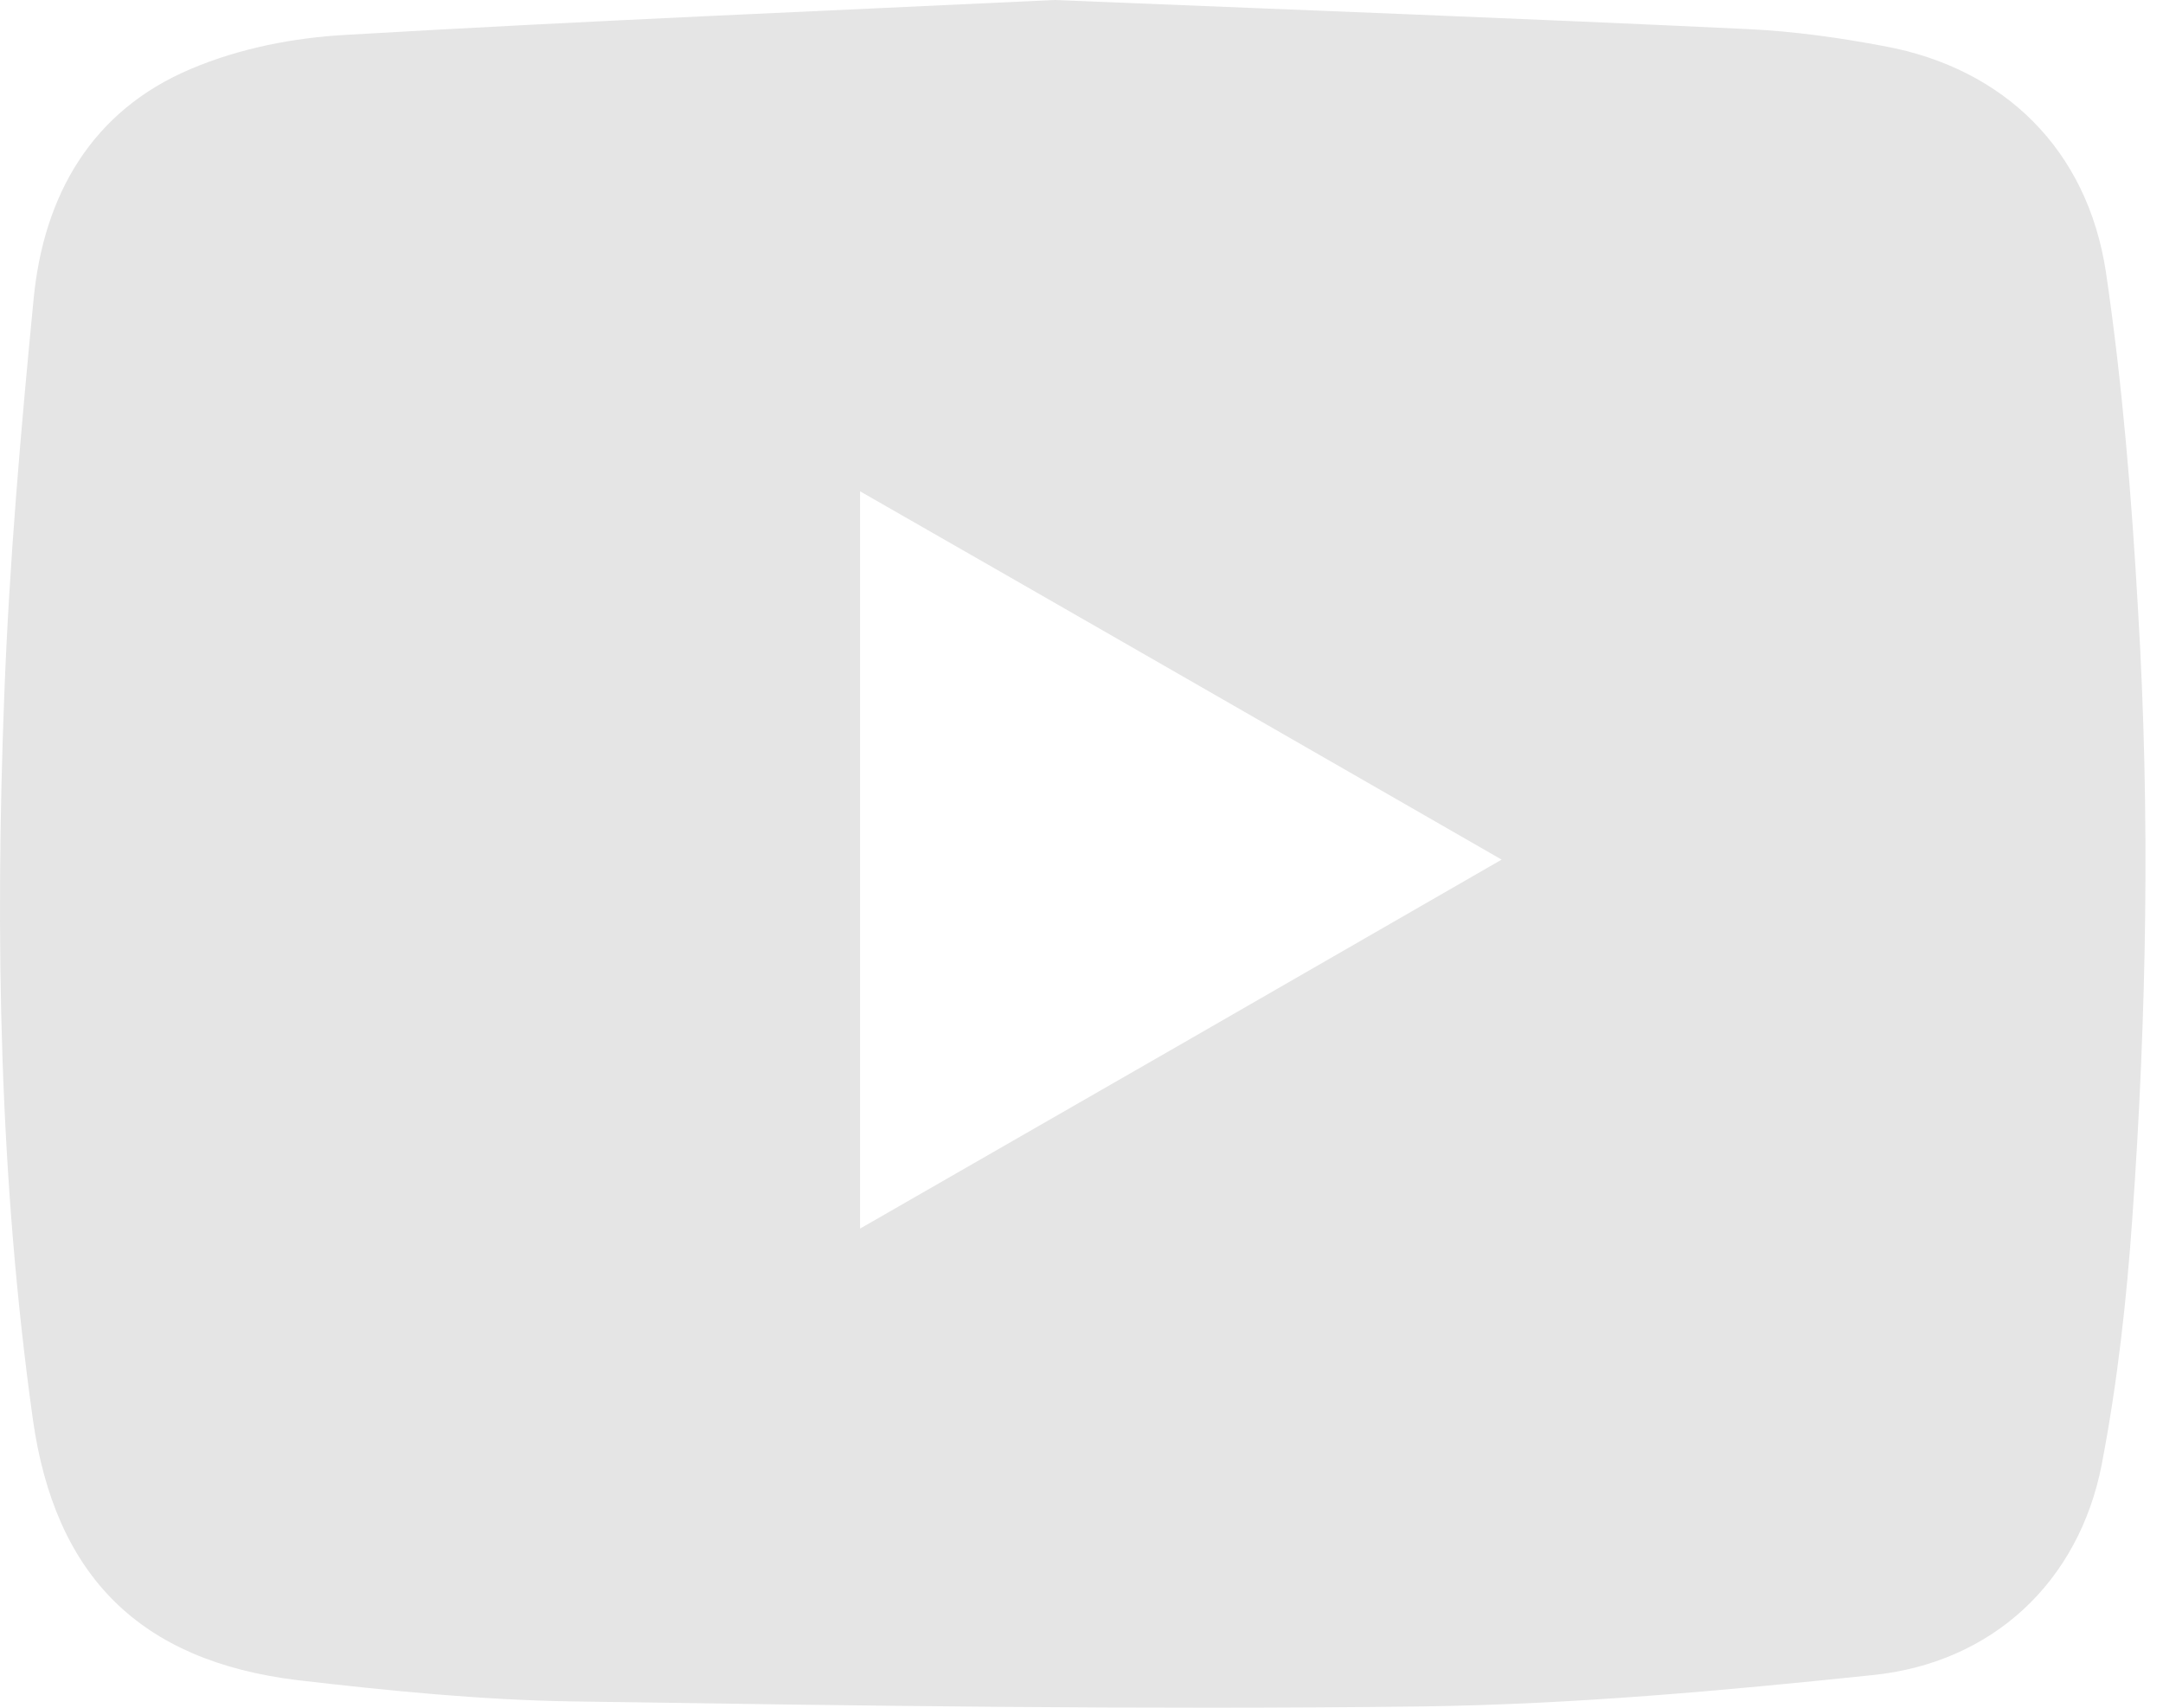
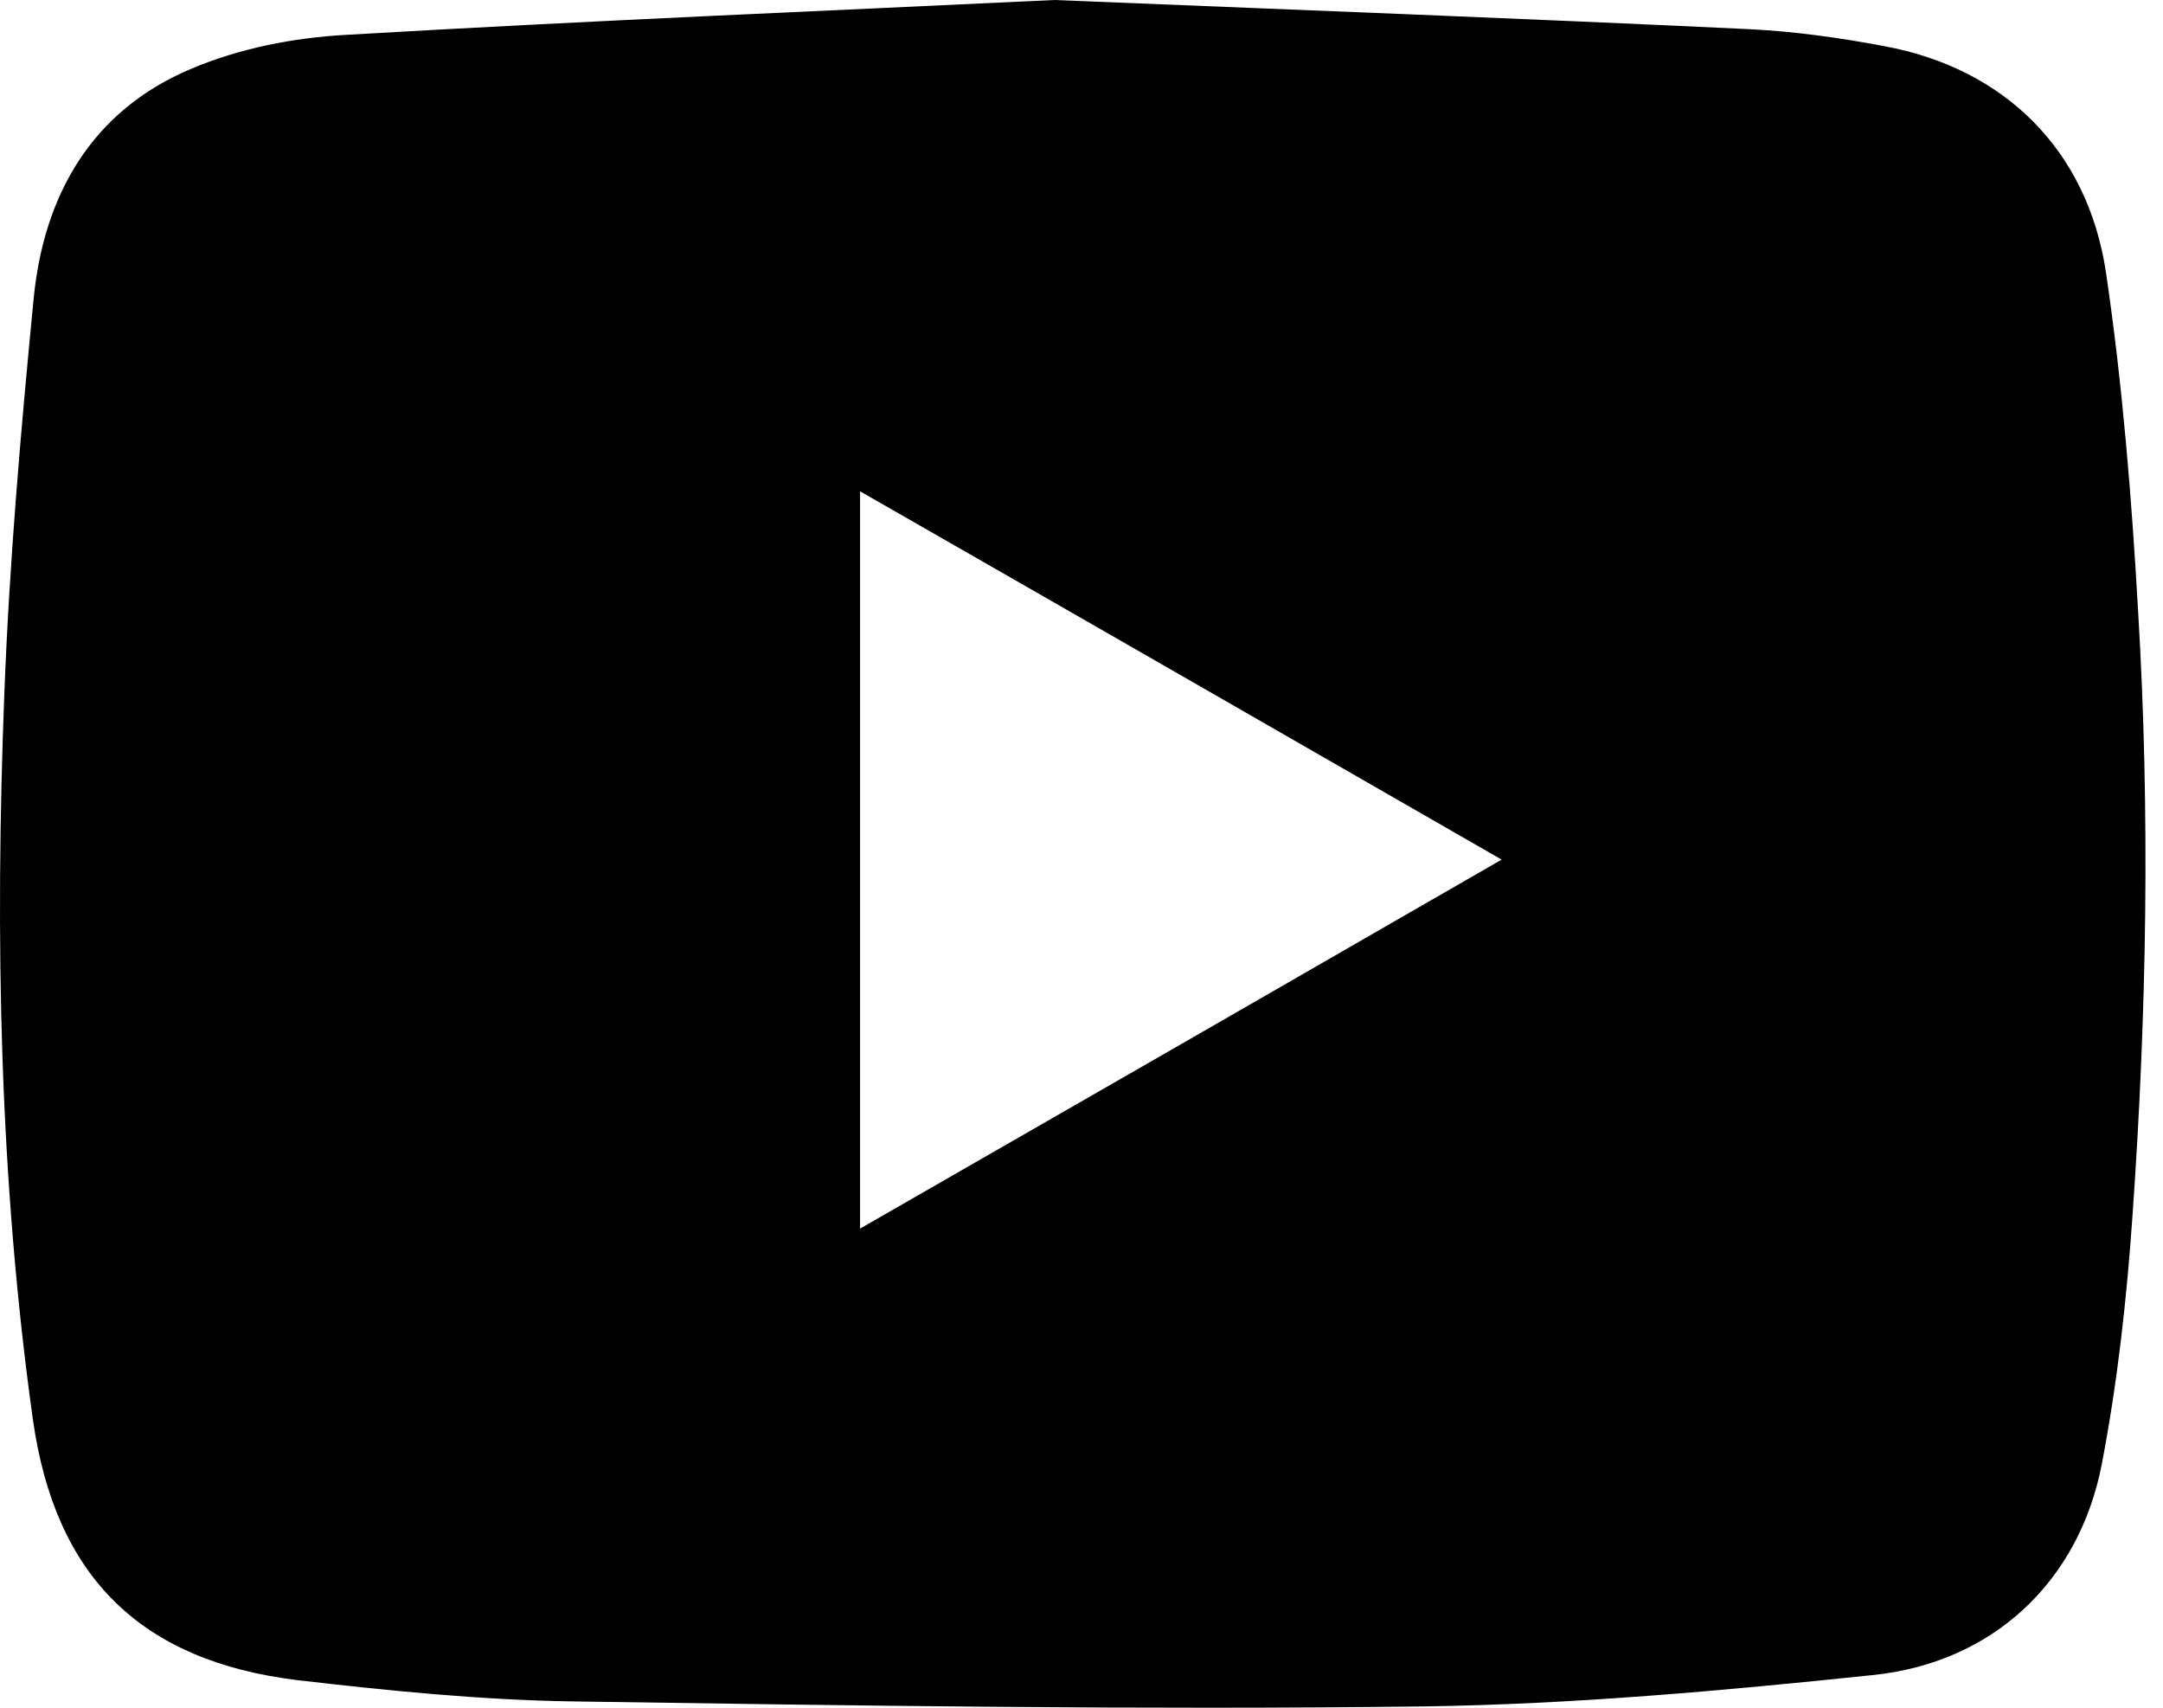
- <svg xmlns="http://www.w3.org/2000/svg" width="38" height="30" viewBox="0 0 38 30" fill="none">
-   <path d="M18.524 0C22.829 0.175 26.782 0.325 30.723 0.512C31.514 0.55 32.317 0.662 33.108 0.812C35.204 1.199 36.672 2.623 36.998 4.784C37.287 6.745 37.45 8.743 37.563 10.742C37.776 14.289 37.714 17.824 37.463 21.371C37.362 22.832 37.199 24.294 36.923 25.73C36.521 27.791 35.003 29.215 32.894 29.427C30.271 29.702 27.648 29.939 25.013 29.977C20.03 30.039 15.035 29.964 10.053 29.889C8.446 29.864 6.827 29.702 5.221 29.515C2.46 29.177 0.966 27.691 0.577 24.931C-0.013 20.709 -0.088 16.462 0.075 12.216C0.163 9.892 0.364 7.582 0.59 5.258C0.765 3.435 1.606 1.948 3.351 1.212C4.204 0.849 5.158 0.662 6.087 0.612C10.354 0.362 14.608 0.187 18.524 0ZM15.11 21.583C18.875 19.422 22.59 17.287 26.381 15.101C22.578 12.915 18.863 10.779 15.11 8.631C15.11 12.977 15.11 17.249 15.11 21.583Z" fill="#E5E5E5" />
+ <svg xmlns="http://www.w3.org/2000/svg" width="38" height="30" viewBox="0 0 38 30" fill="currentColor">
+   <path d="M18.524 0C22.829 0.175 26.782 0.325 30.723 0.512C31.514 0.55 32.317 0.662 33.108 0.812C35.204 1.199 36.672 2.623 36.998 4.784C37.287 6.745 37.45 8.743 37.563 10.742C37.776 14.289 37.714 17.824 37.463 21.371C37.362 22.832 37.199 24.294 36.923 25.73C36.521 27.791 35.003 29.215 32.894 29.427C30.271 29.702 27.648 29.939 25.013 29.977C20.03 30.039 15.035 29.964 10.053 29.889C8.446 29.864 6.827 29.702 5.221 29.515C2.46 29.177 0.966 27.691 0.577 24.931C-0.013 20.709 -0.088 16.462 0.075 12.216C0.163 9.892 0.364 7.582 0.59 5.258C0.765 3.435 1.606 1.948 3.351 1.212C4.204 0.849 5.158 0.662 6.087 0.612C10.354 0.362 14.608 0.187 18.524 0ZM15.11 21.583C18.875 19.422 22.59 17.287 26.381 15.101C22.578 12.915 18.863 10.779 15.11 8.631C15.11 12.977 15.11 17.249 15.11 21.583Z" fill="currentColor" />
</svg>
